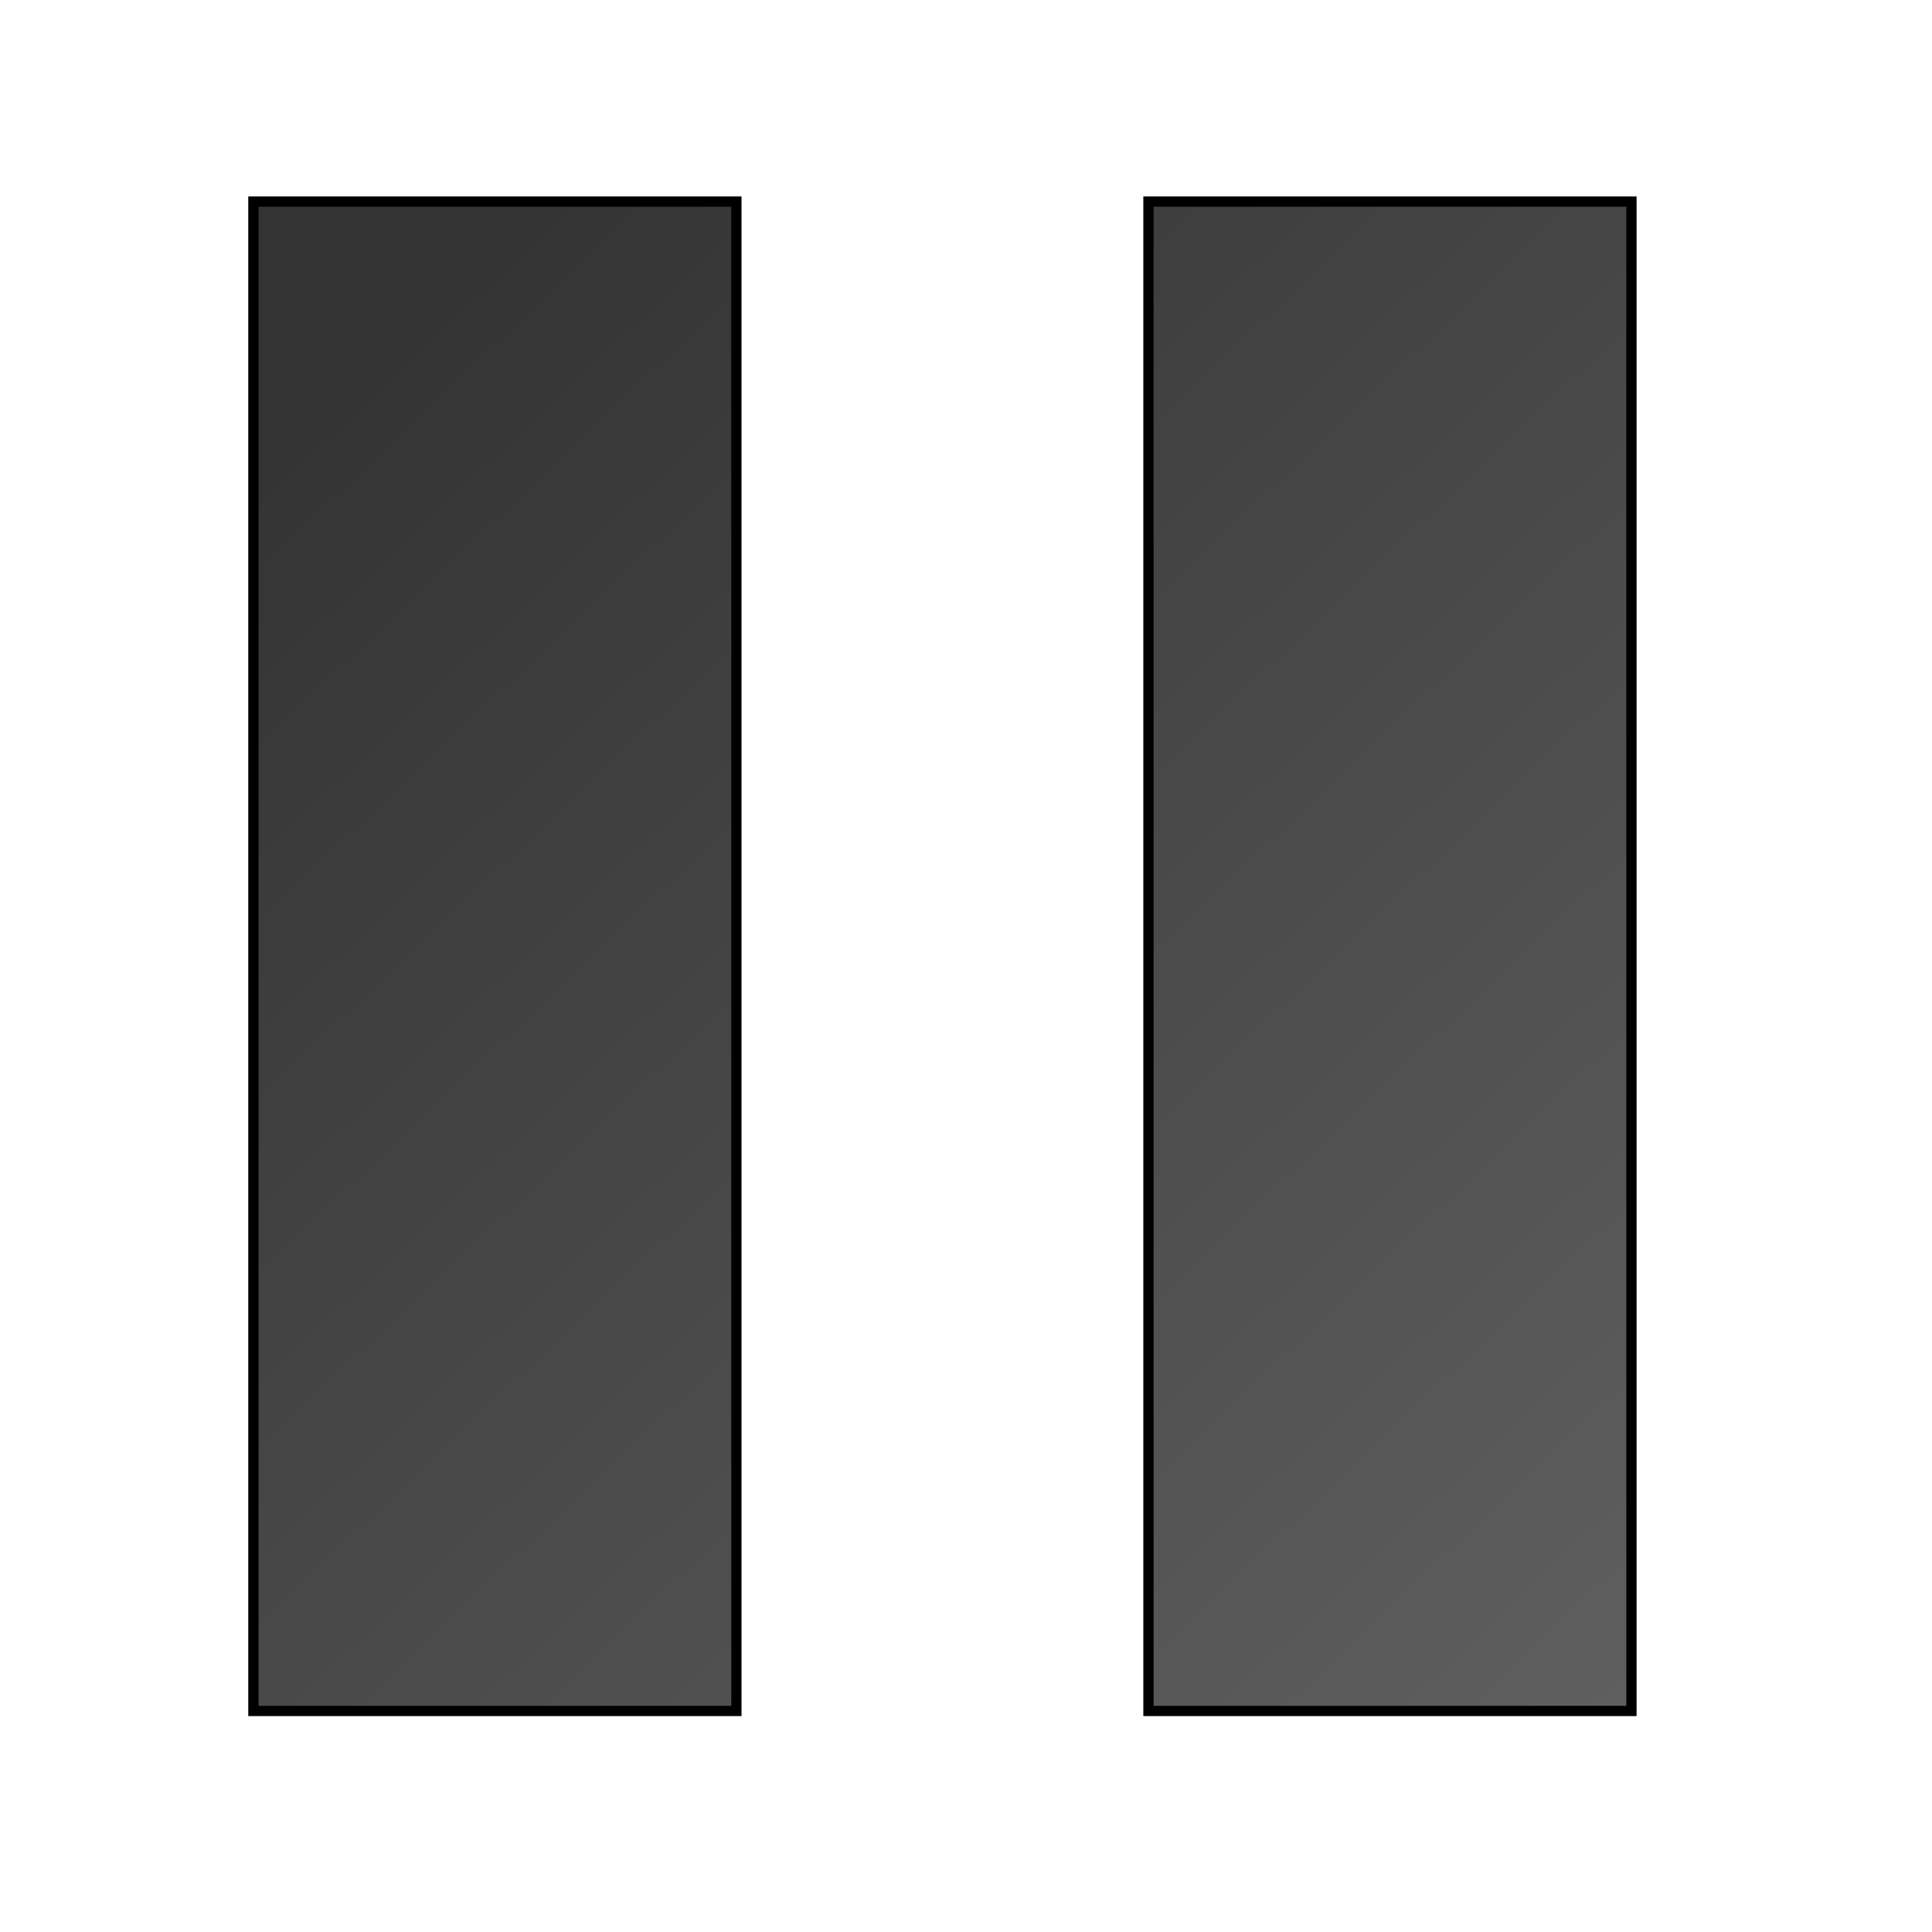
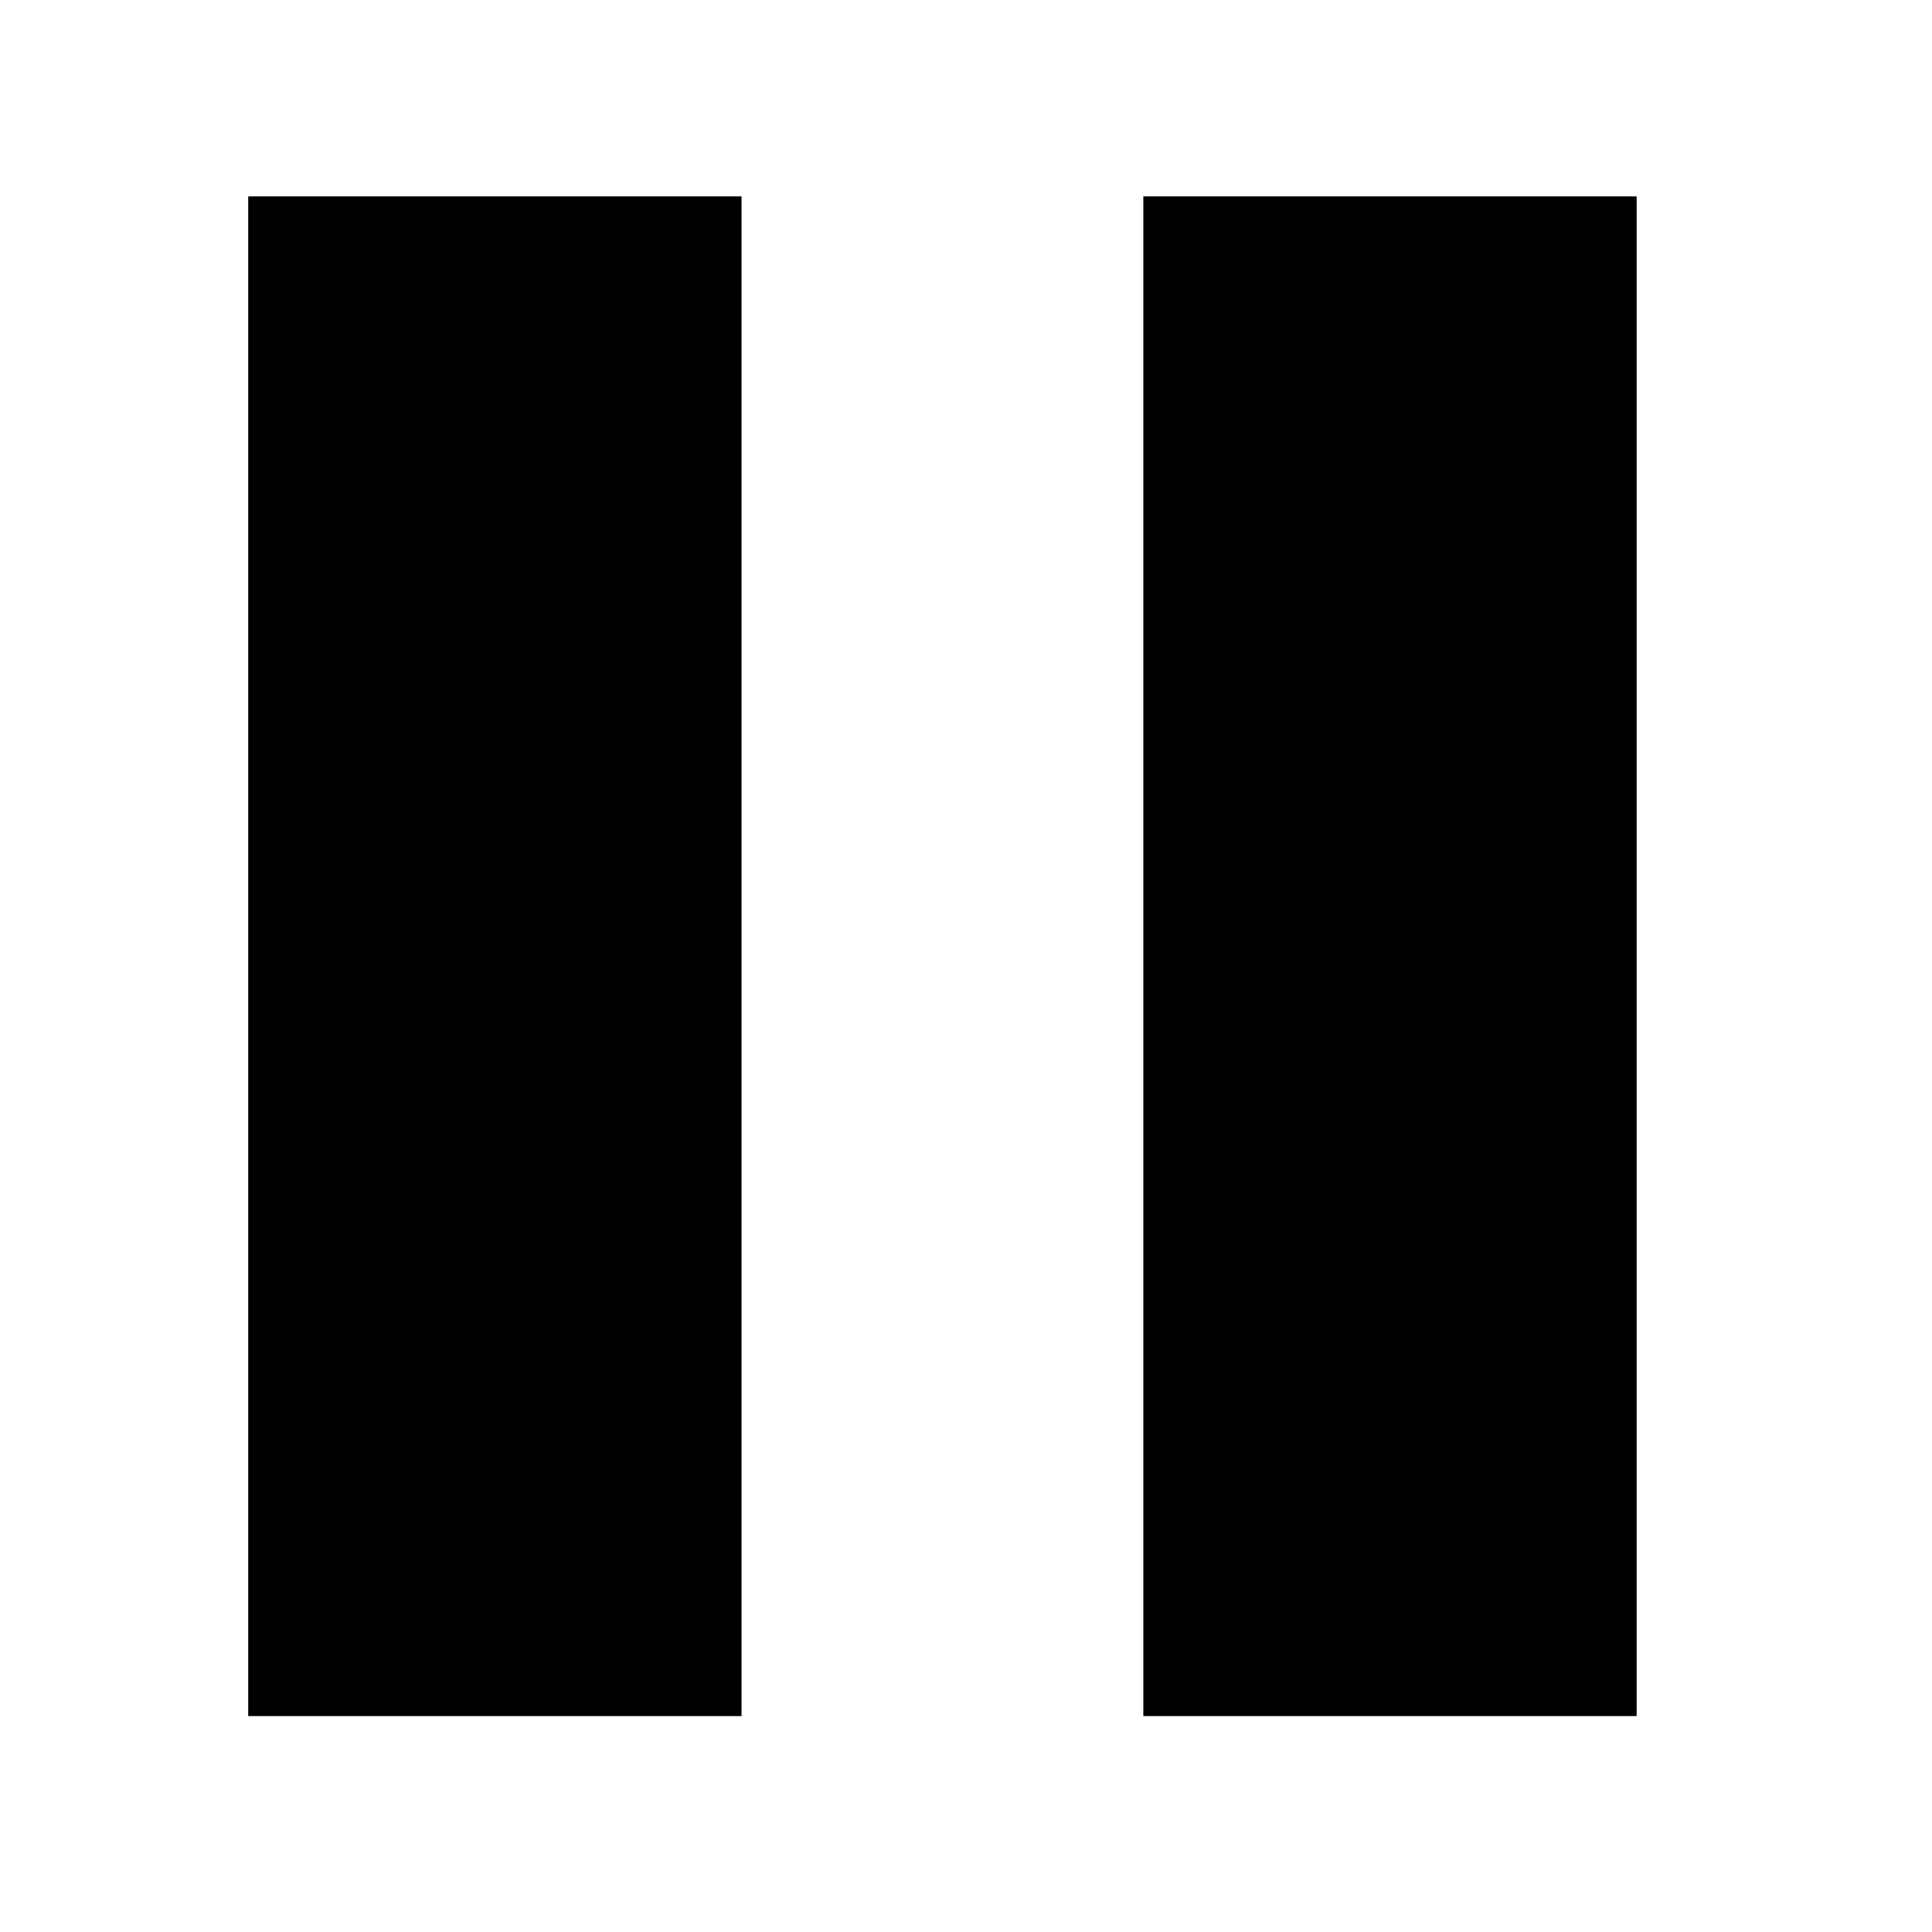
- <svg xmlns="http://www.w3.org/2000/svg" xmlns:xlink="http://www.w3.org/1999/xlink" width="32px" height="32px" id="svg2985" version="1.1">
+ <svg xmlns="http://www.w3.org/2000/svg" width="32px" height="32px" id="svg2985" version="1.1">
  <defs id="defs2987">
    <linearGradient id="linearGradient3846">
      <stop style="stop-color:#333333;stop-opacity:1;" offset="0" id="stop3848" />
      <stop style="stop-color:#5f5f5f;stop-opacity:1;" offset="1" id="stop3850" />
    </linearGradient>
-     <linearGradient xlink:href="#linearGradient3846" id="linearGradient3852" x1="5.037" y1="5.747" x2="26.361" y2="28.252" gradientUnits="userSpaceOnUse" gradientTransform="translate(0.5358194,0)" />
-     <linearGradient xlink:href="#linearGradient3846" id="linearGradient3854" x1="5.037" y1="5.747" x2="26.361" y2="28.252" gradientUnits="userSpaceOnUse" gradientTransform="translate(0.5358194,0)" />
  </defs>
  <g id="layer1">
-     <rect style="fill:url(#linearGradient3854);fill-opacity:1;fill-rule:nonzero;stroke:#000000;stroke-opacity:1;stroke-width:0.17;stroke-miterlimit:4;stroke-dasharray:none" id="rect2993" width="8" height="25" x="4.197" y="3.339" />
-     <rect style="fill:url(#linearGradient3852);fill-opacity:1;fill-rule:nonzero;stroke:#000000;stroke-opacity:1;stroke-width:0.17;stroke-miterlimit:4;stroke-dasharray:none" id="rect2995" width="8" height="25" x="19.022" y="3.339" />
+     <rect style="fill:#000000;fill-opacity:1;fill-rule:nonzero;stroke:#000000;stroke-opacity:1;stroke-width:0.17;stroke-miterlimit:4;stroke-dasharray:none" id="rect2993" width="8" height="25" x="4.197" y="3.339" />
+     <rect style="fill:#000000;fill-opacity:1;fill-rule:nonzero;stroke:#000000;stroke-opacity:1;stroke-width:0.17;stroke-miterlimit:4;stroke-dasharray:none" id="rect2995" width="8" height="25" x="19.022" y="3.339" />
  </g>
</svg>
